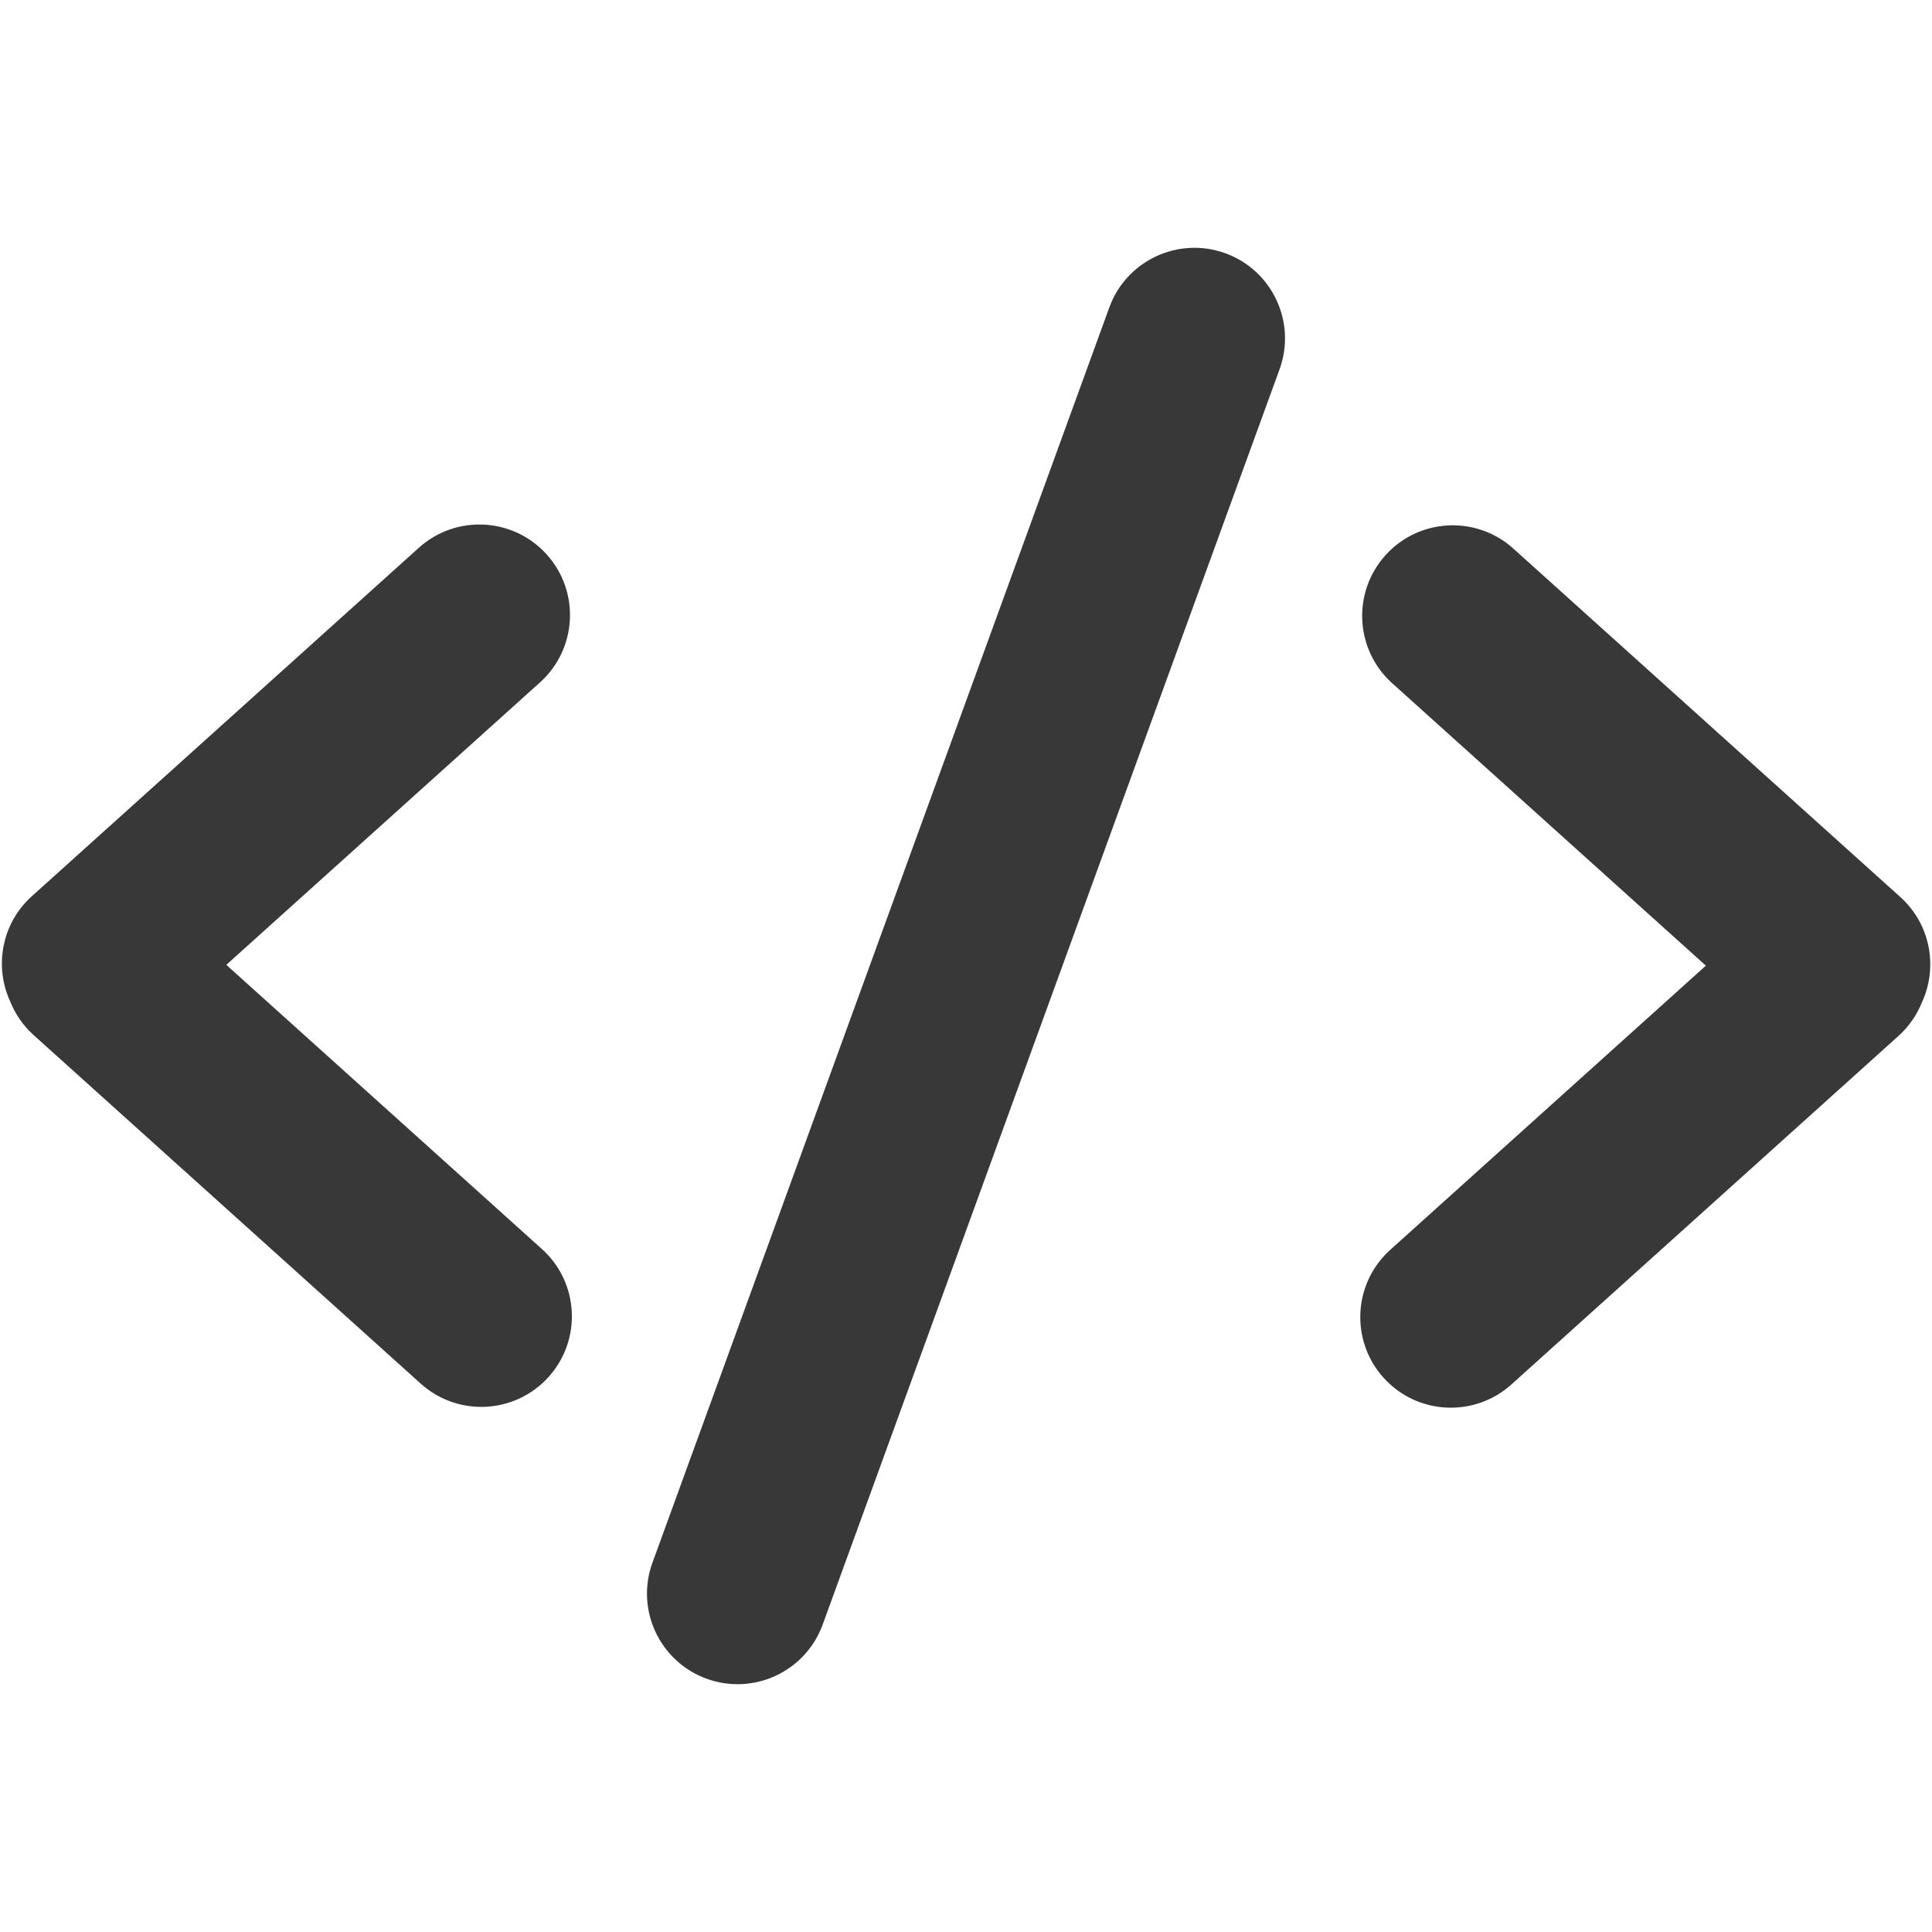
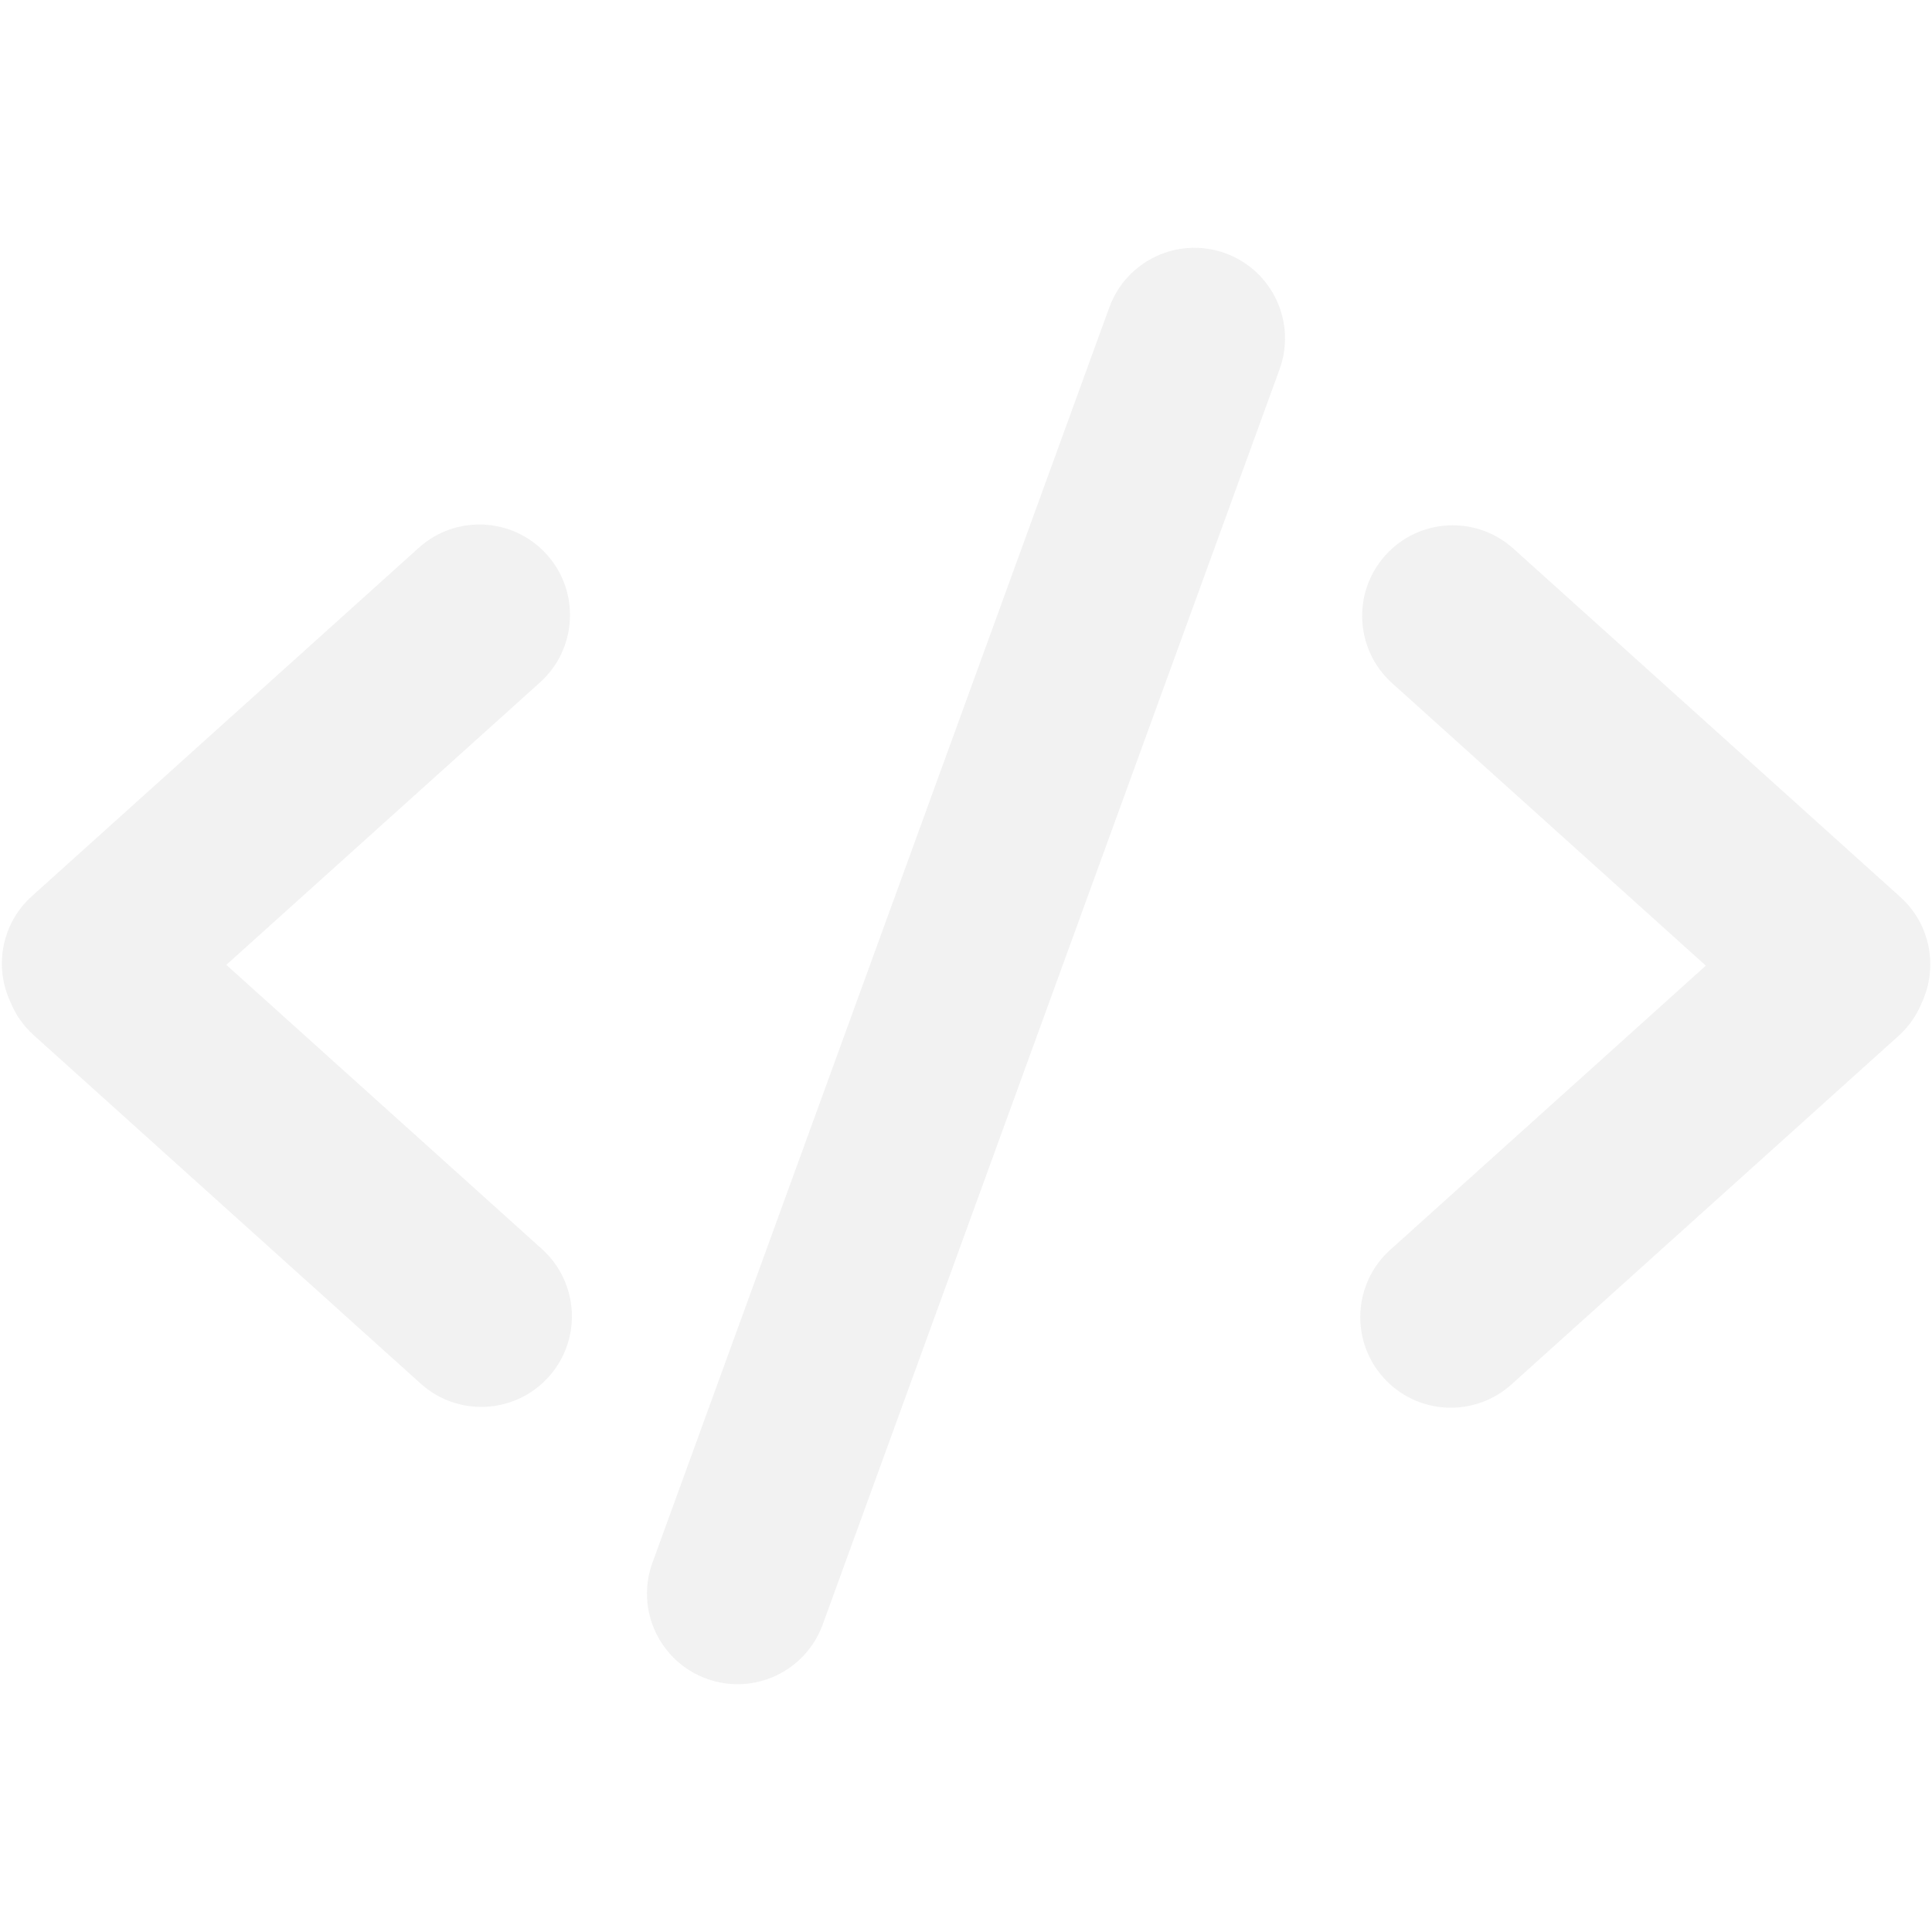
<svg xmlns="http://www.w3.org/2000/svg" width="1024px" height="1024px" viewBox="0 0 1024 1024" version="1.1">
  <defs />
  <g id="小站" stroke="none" stroke-width="1" fill="none" fill-rule="evenodd" opacity="0.78">
-     <g id="code-open" fill="#000000">
+     <g id="code-open" fill="#EEEEEE">
      <path d="M1018.645,531.298 C1027.28,512.687 1023.246,489.879 1007.203,475.434 L802.095,290.754 C782.395,273.015 752.045,274.606 734.306,294.306 C716.568,314.007 718.158,344.357 737.859,362.096 L904.138,511.814 L736.859,662.434 C717.158,680.172 715.568,710.522 733.306,730.223 C751.045,749.923 781.395,751.514 801.095,733.776 L1006.203,549.096 C1011.846,544.015 1016.002,537.9 1018.645,531.298 Z M119.947,511.39 L286.227,361.671 C305.927,343.933 307.518,313.583 289.779,293.882 C272.041,274.182 241.691,272.591 221.99,290.329 L16.882,475.01 C0.839,489.455 -3.194,512.263 5.44,530.873 C8.083,537.476 12.24,543.591 17.882,548.671 L222.99,733.351 C242.691,751.09 273.041,749.499 290.779,729.799 C308.518,710.098 306.927,679.748 287.227,662.01 L119.947,511.39 Z M649.492,134.244 C674.403,143.31 687.247,170.855 678.18,195.766 L436.03,861.068 C426.963,885.979 399.419,898.823 374.508,889.756 C349.597,880.69 336.753,853.145 345.82,828.234 L587.97,162.932 L587.97,162.932 C597.037,138.021 624.581,125.177 649.492,134.244 Z" id="Combined-Shape" />
    </g>
  </g>
</svg>
